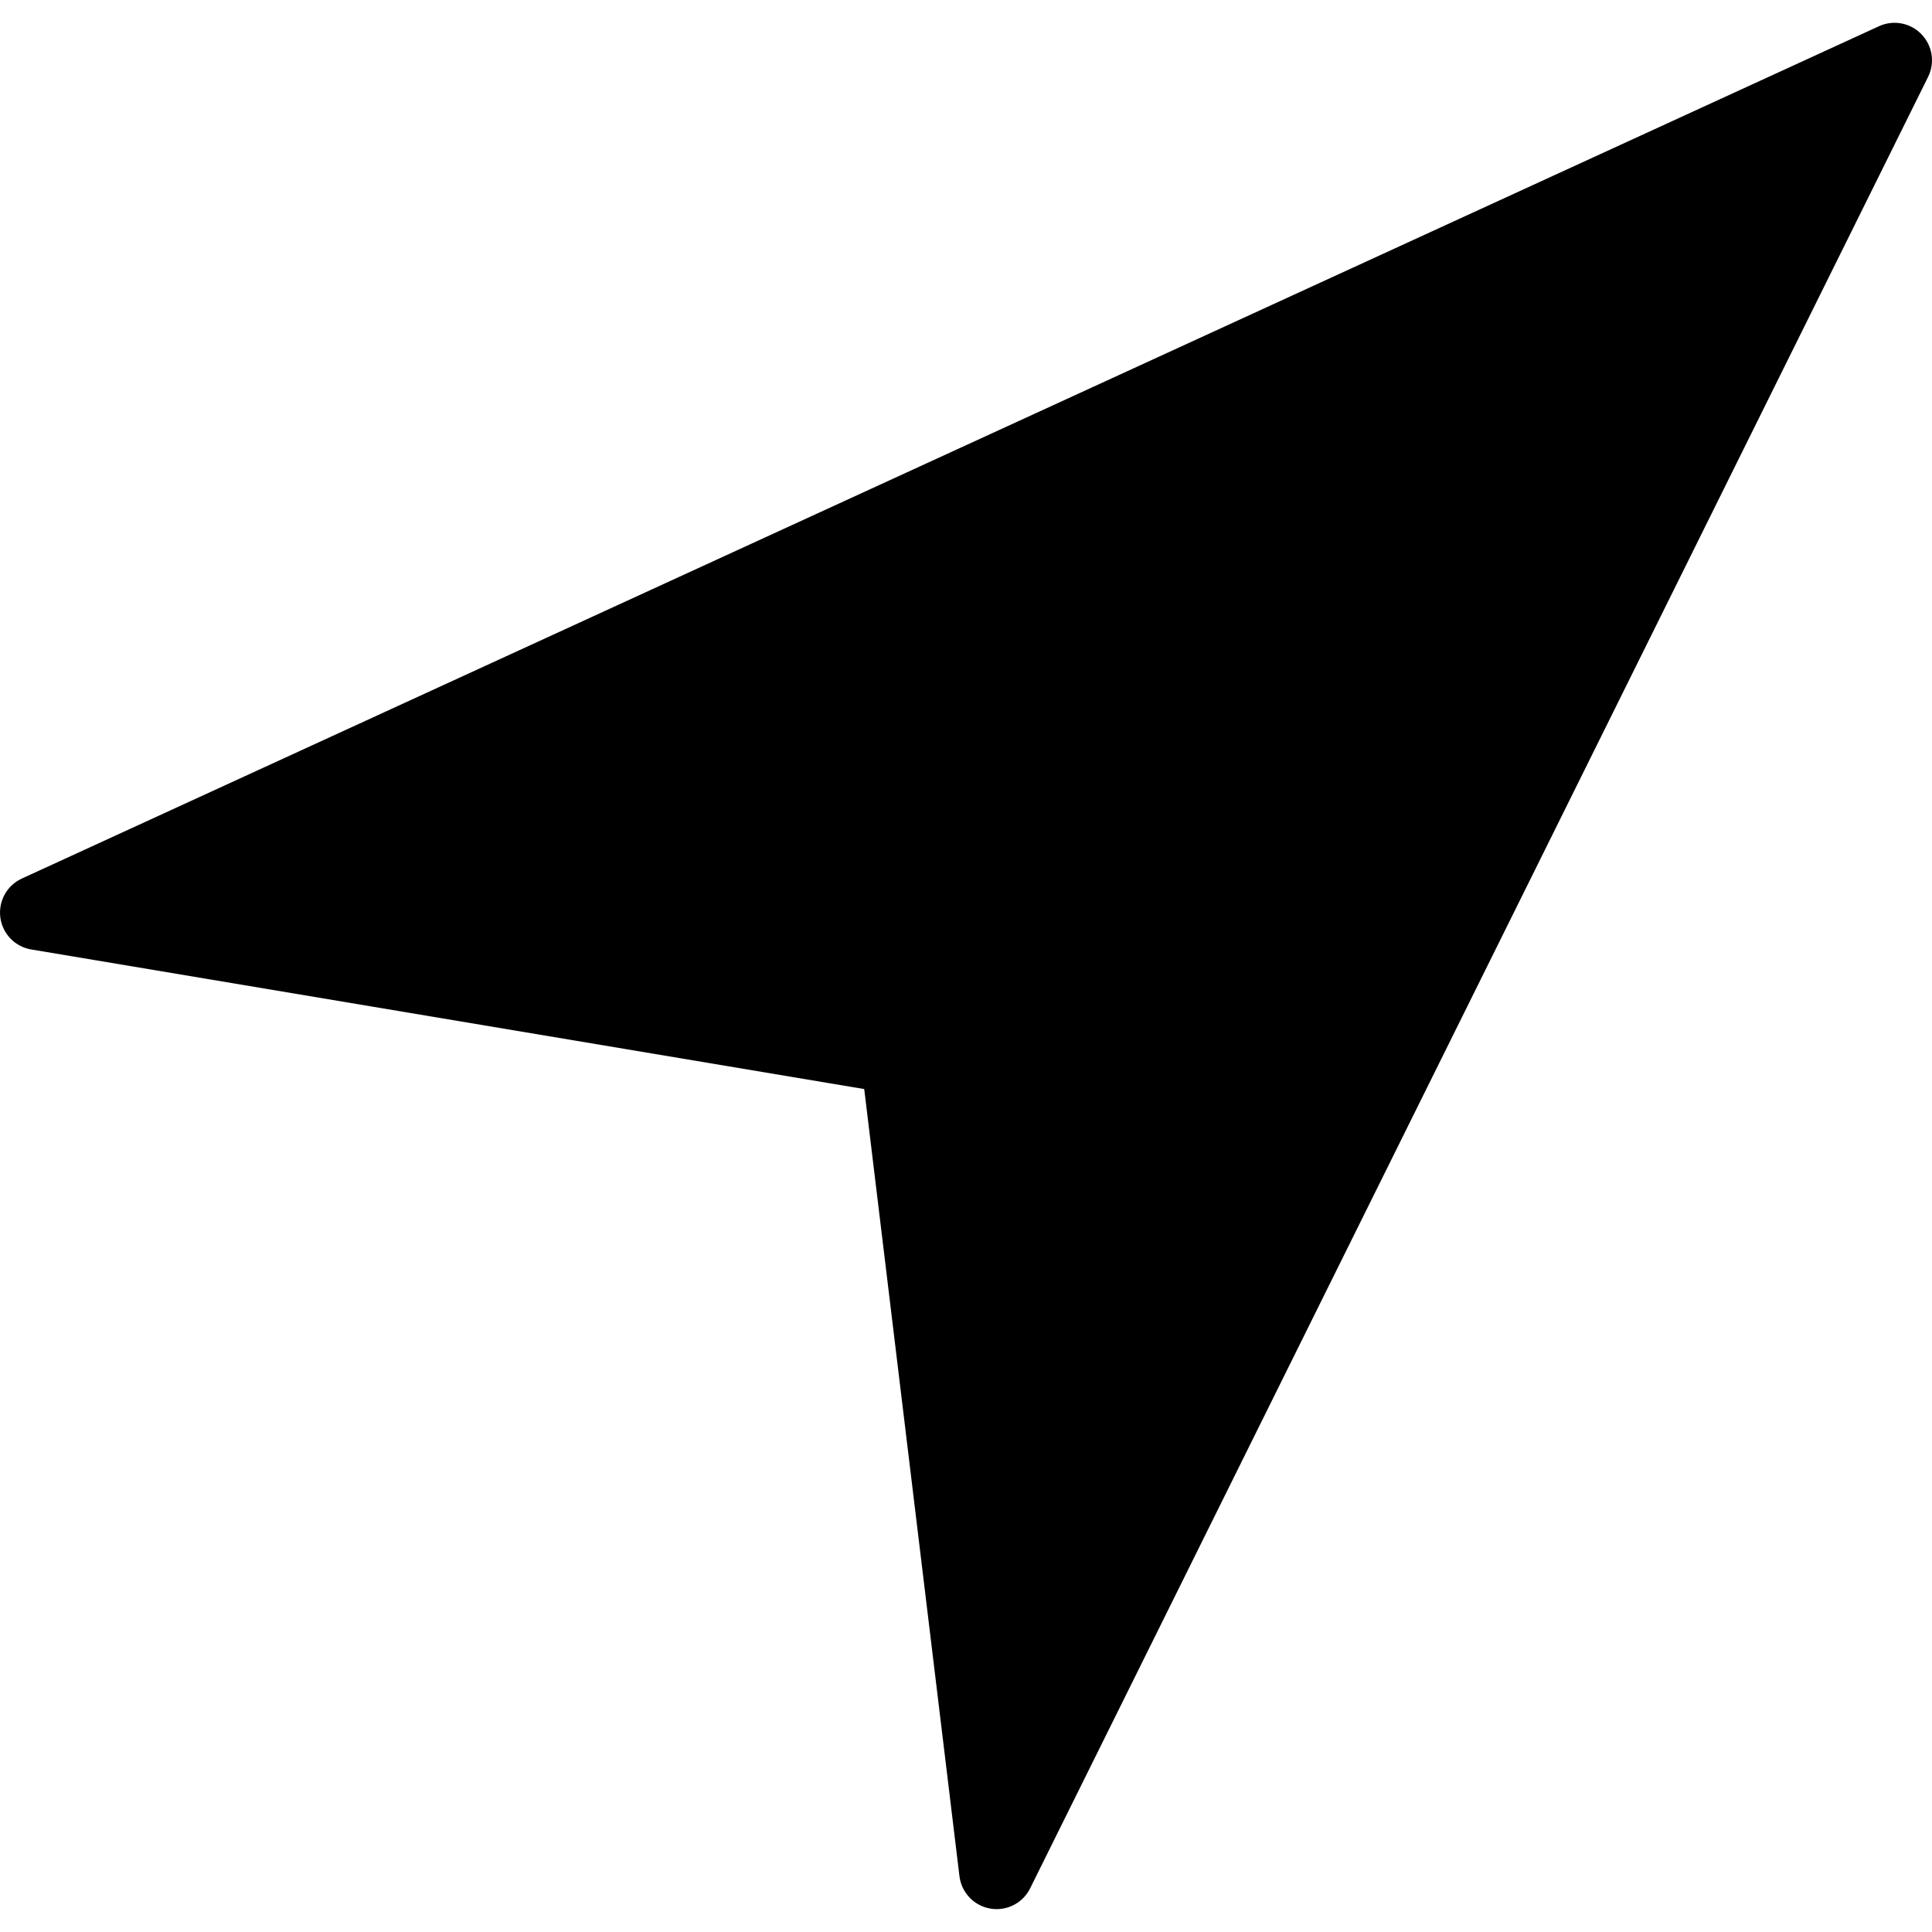
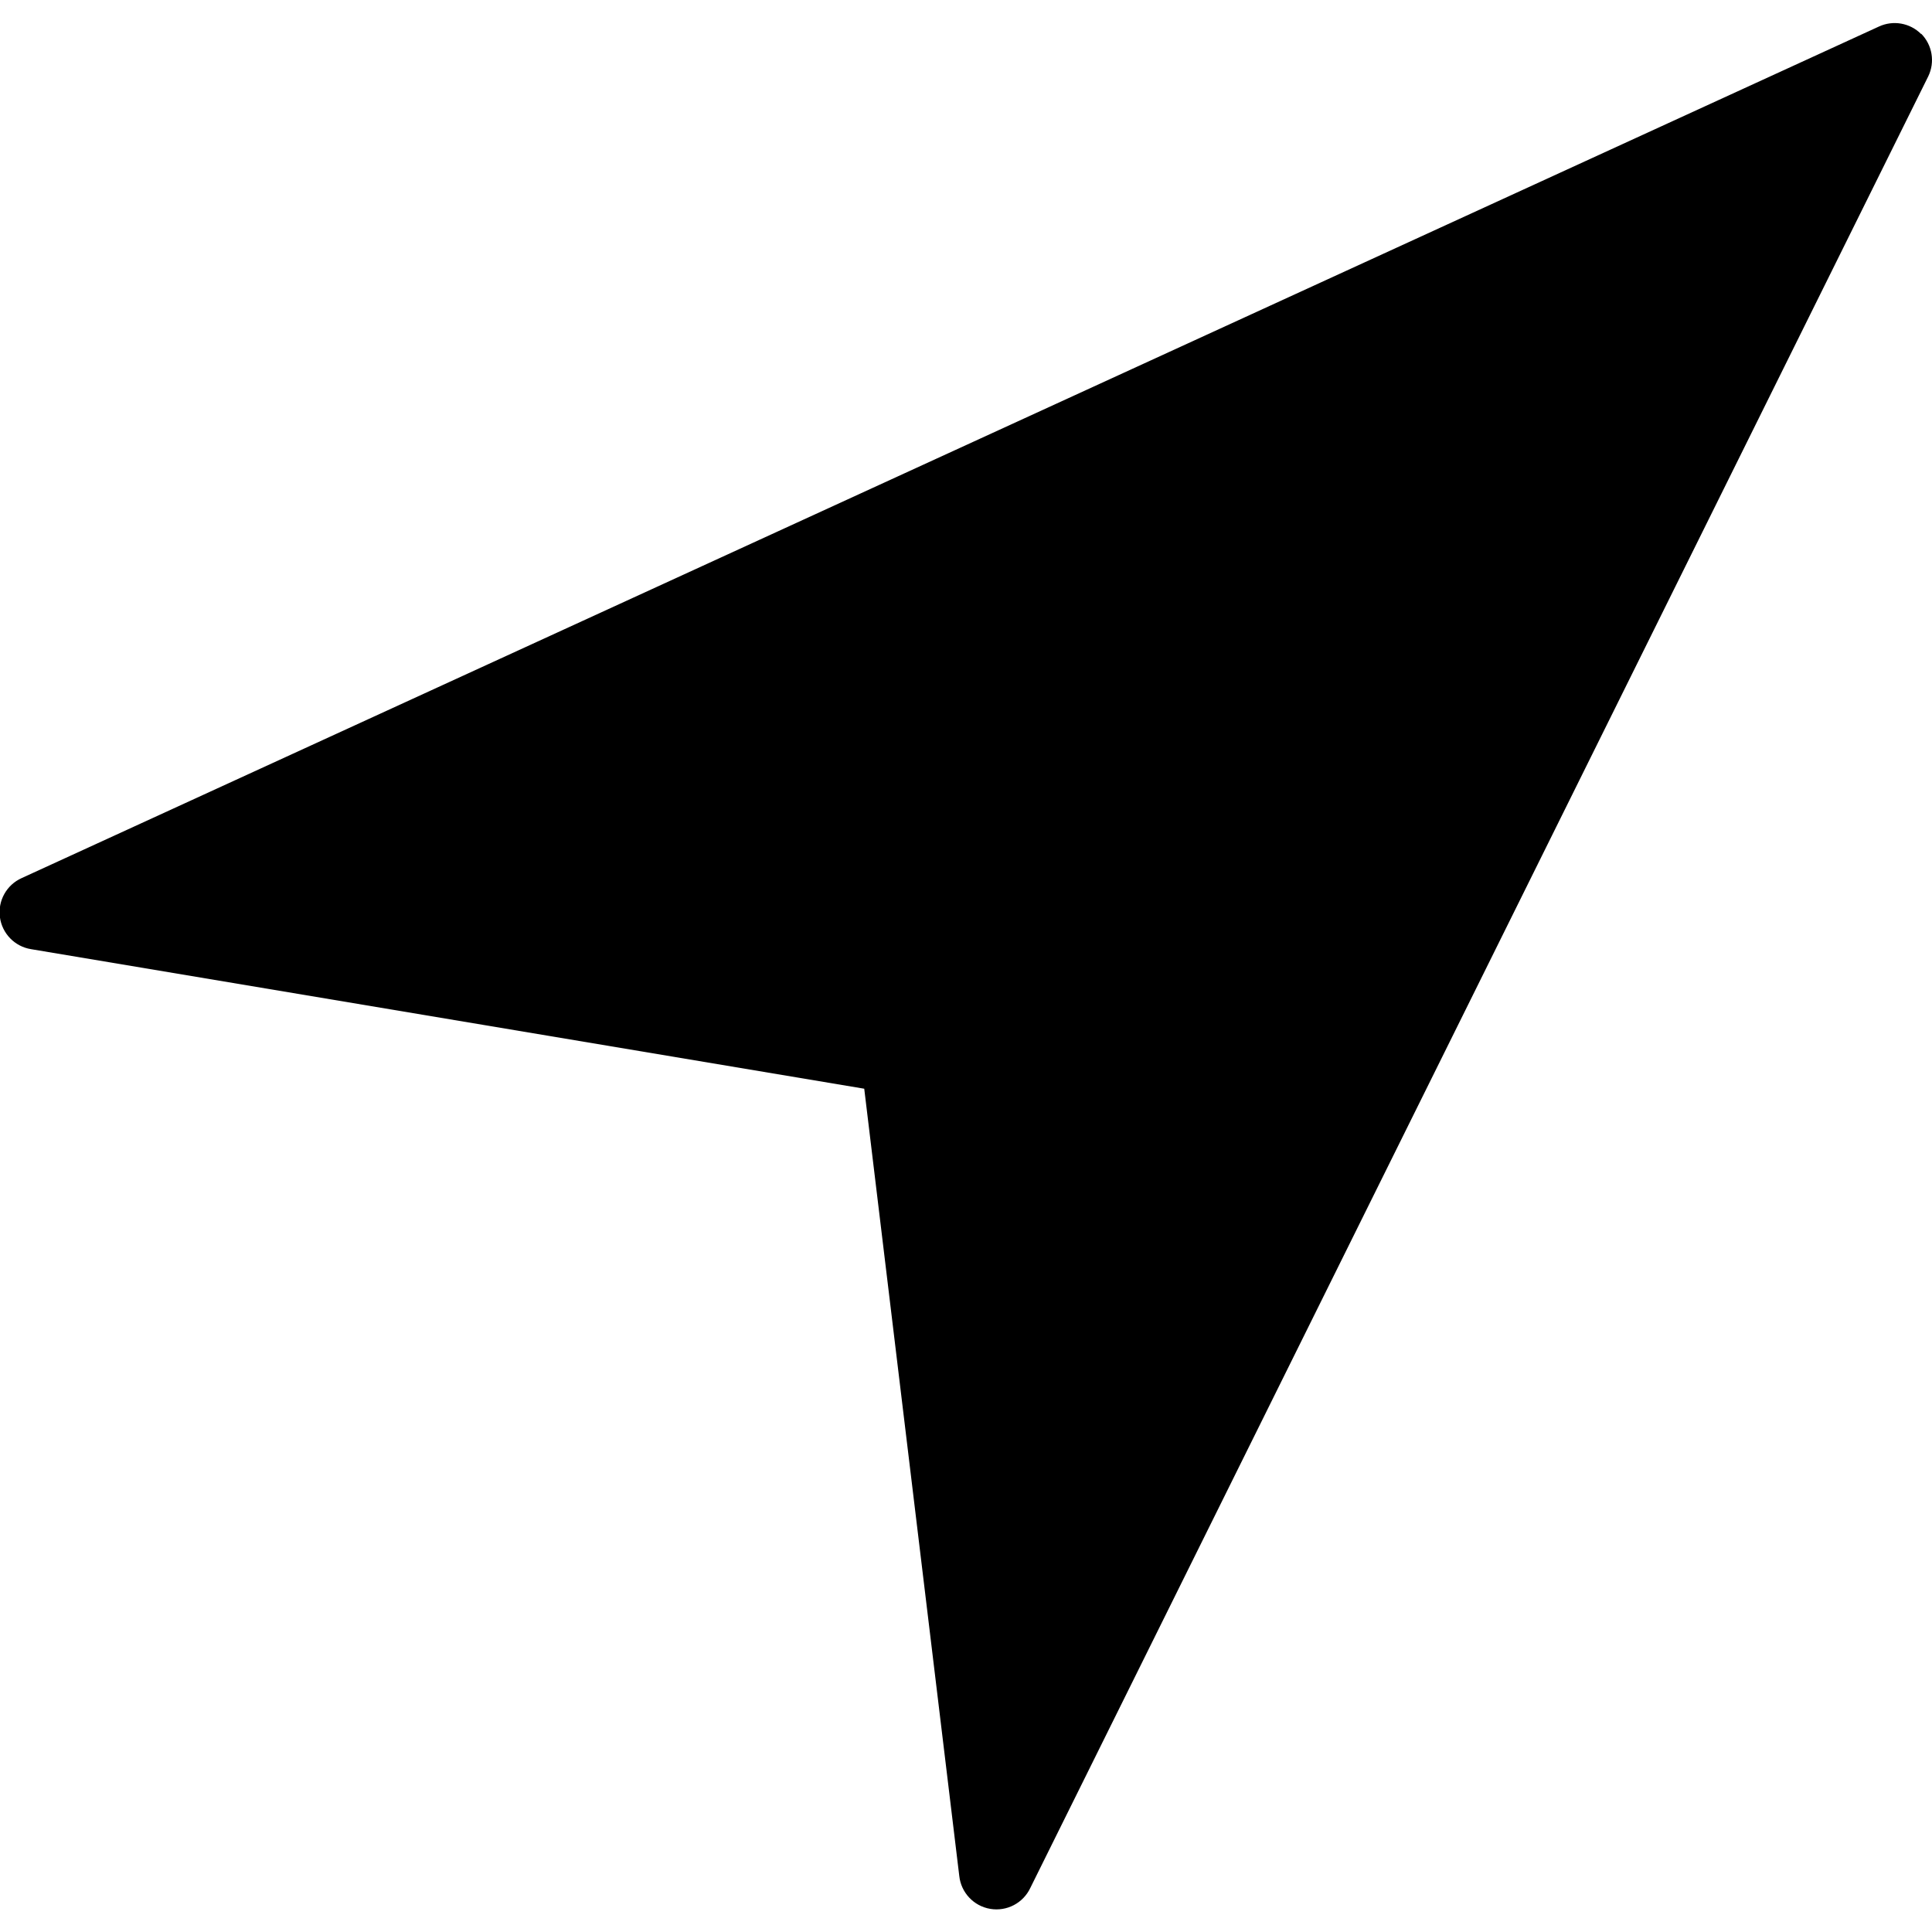
- <svg xmlns="http://www.w3.org/2000/svg" version="1.1" id="Capa_1" x="0px" y="0px" viewBox="0 0 51.636 51.636" style="enable-background:new 0 0 51.636 51.636;" xml:space="preserve">
-   <path d="M51.353,0.914c-0.295-0.305-0.75-0.39-1.135-0.213L0.583,23.481c-0.399,0.184-0.632,0.605-0.574,1.041  s0.393,0.782,0.826,0.854l22.263,3.731l2.545,21.038c0.054,0.438,0.389,0.791,0.824,0.865c0.057,0.01,0.113,0.015,0.169,0.015  c0.375,0,0.726-0.211,0.896-0.556l24-48.415C51.72,1.675,51.648,1.218,51.353,0.914z" />
-   <g>
- </g>
-   <g>
- </g>
-   <g>
- </g>
-   <g>
- </g>
-   <g>
- </g>
-   <g>
- </g>
-   <g>
- </g>
-   <g>
- </g>
-   <g>
- </g>
-   <g>
- </g>
-   <g>
- </g>
-   <g>
- </g>
-   <g>
- </g>
-   <g>
- </g>
-   <g>
- </g>
+ <svg xmlns="http://www.w3.org/2000/svg" viewBox="0 0 51.64 51.64">
+   <path d="M51.35.91a1 1 0 0 0-1.13-.2L.58 23.47a1 1 0 0 0 .25 1.9L23.1 29.1l2.54 21.04a1 1 0 0 0 1.9.32l24-48.42a1 1 0 0 0-.19-1.14z" />
</svg>
